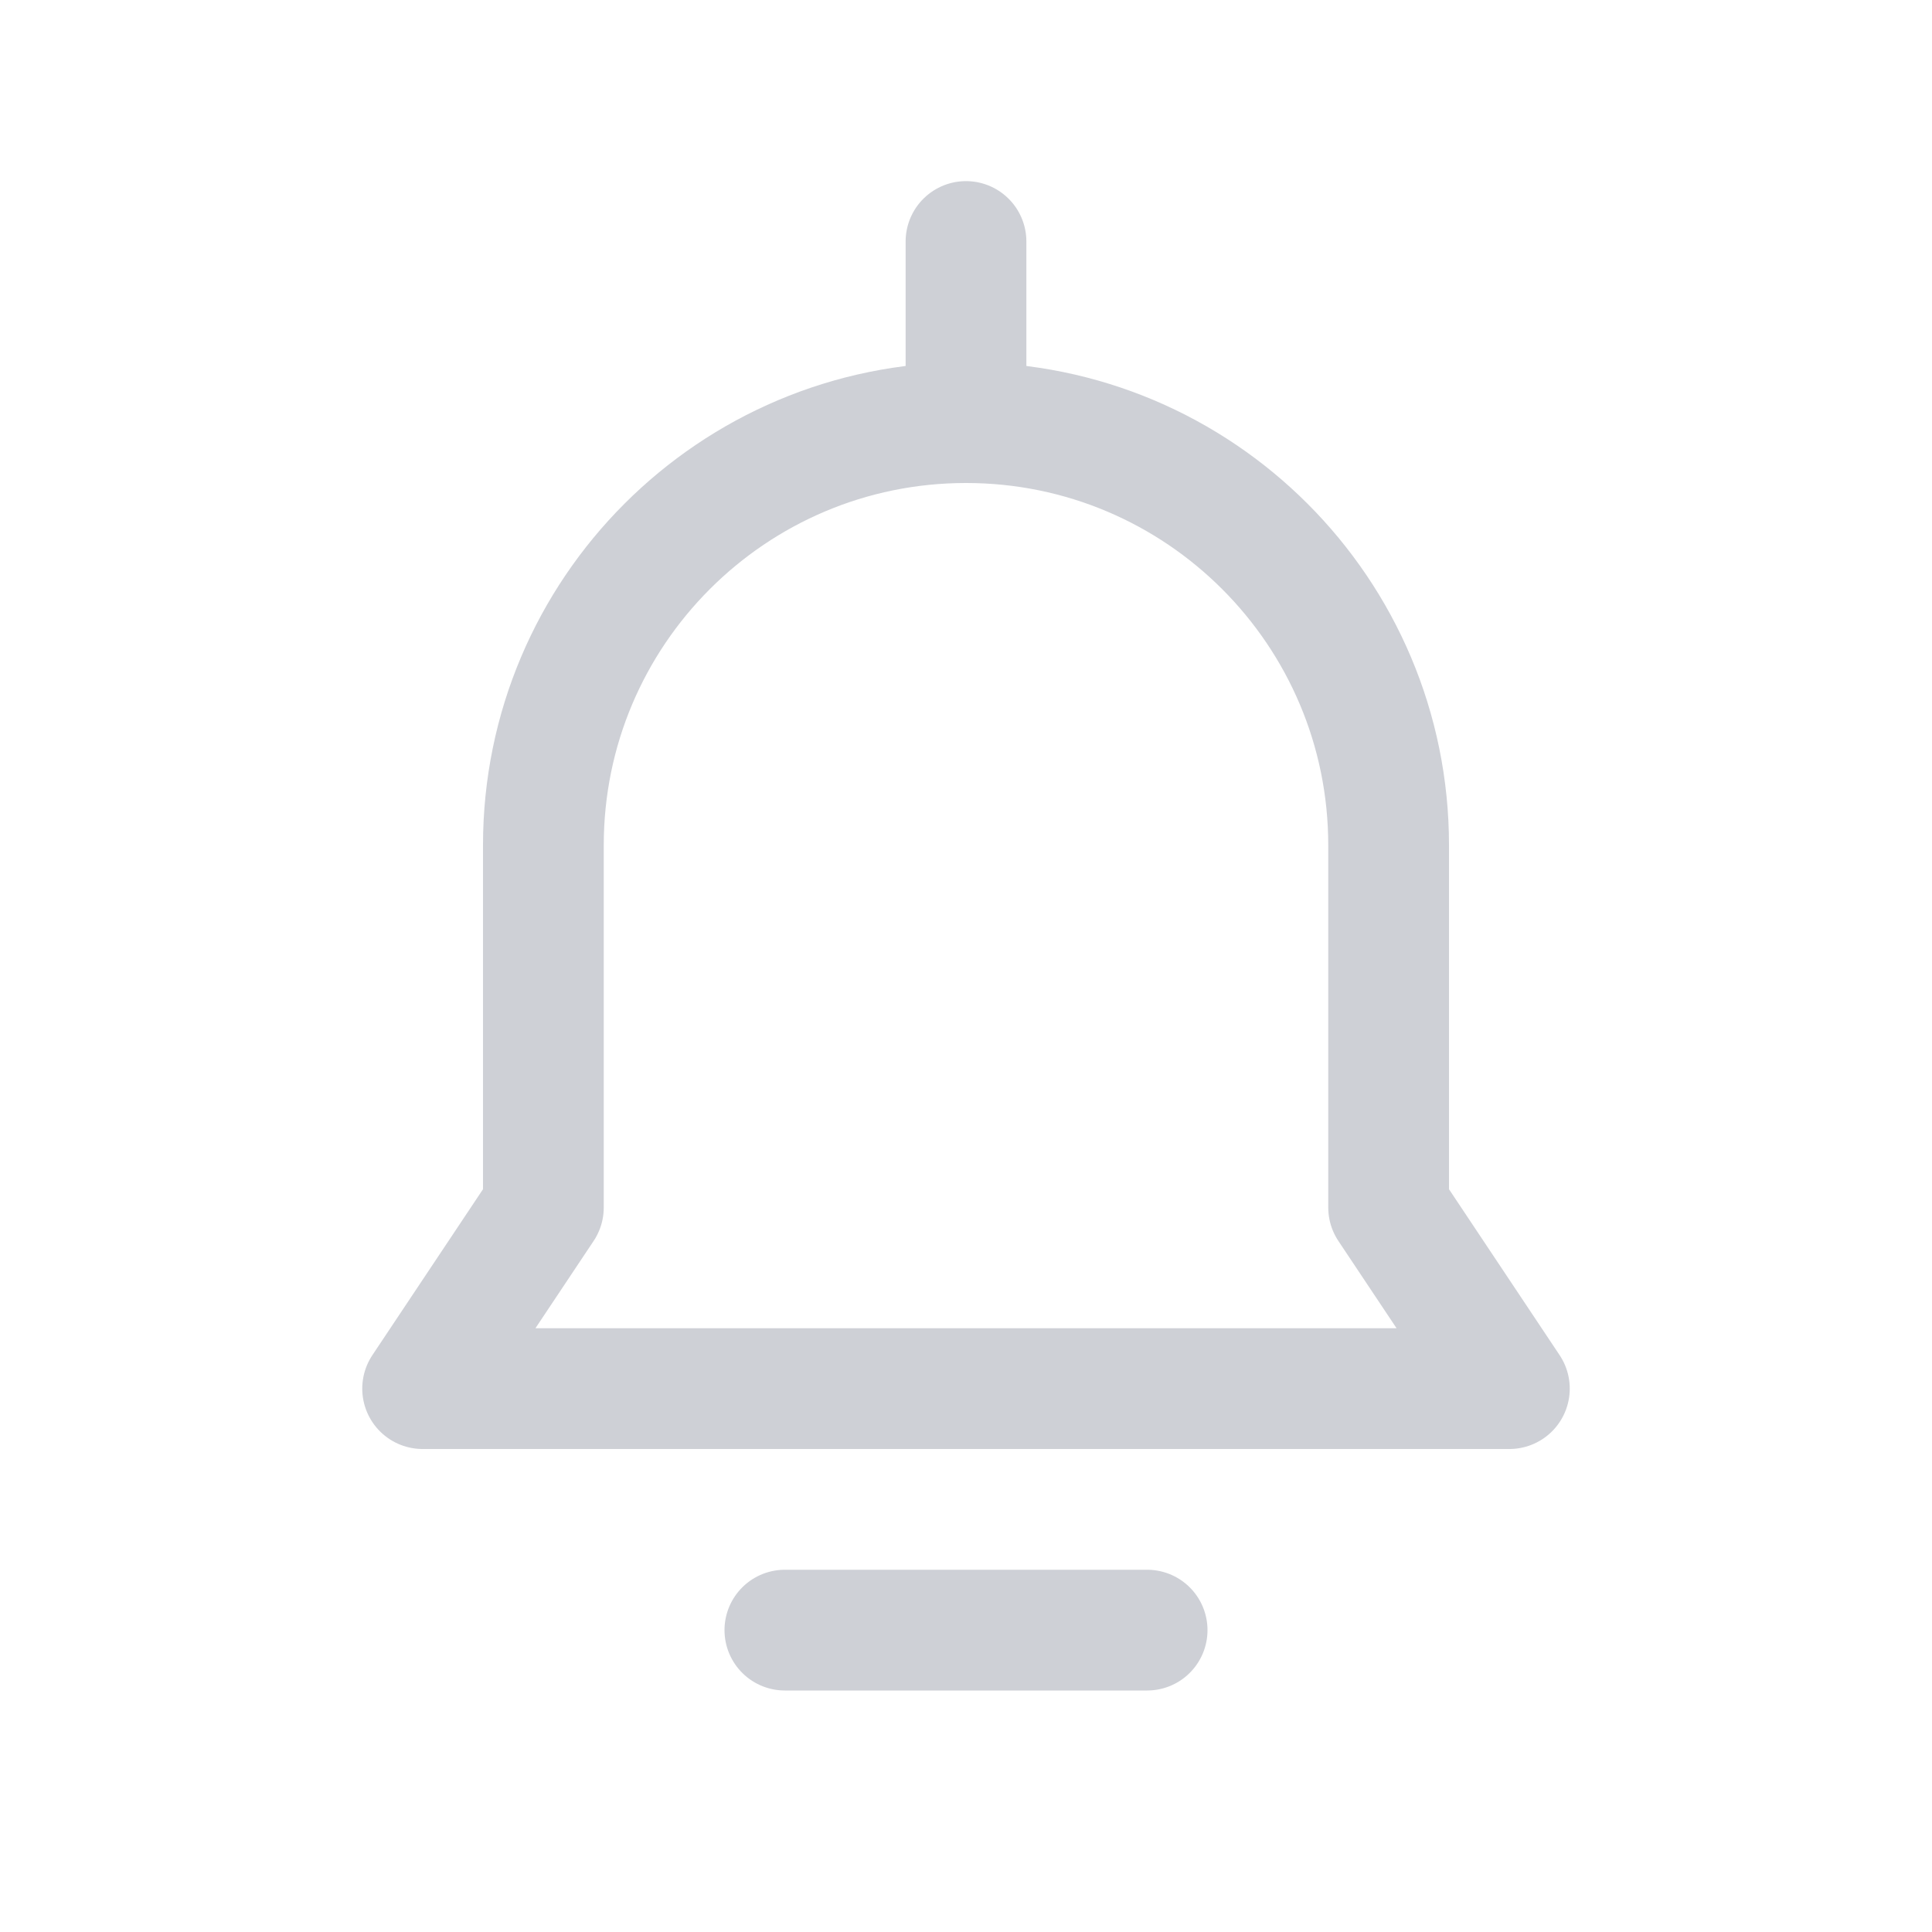
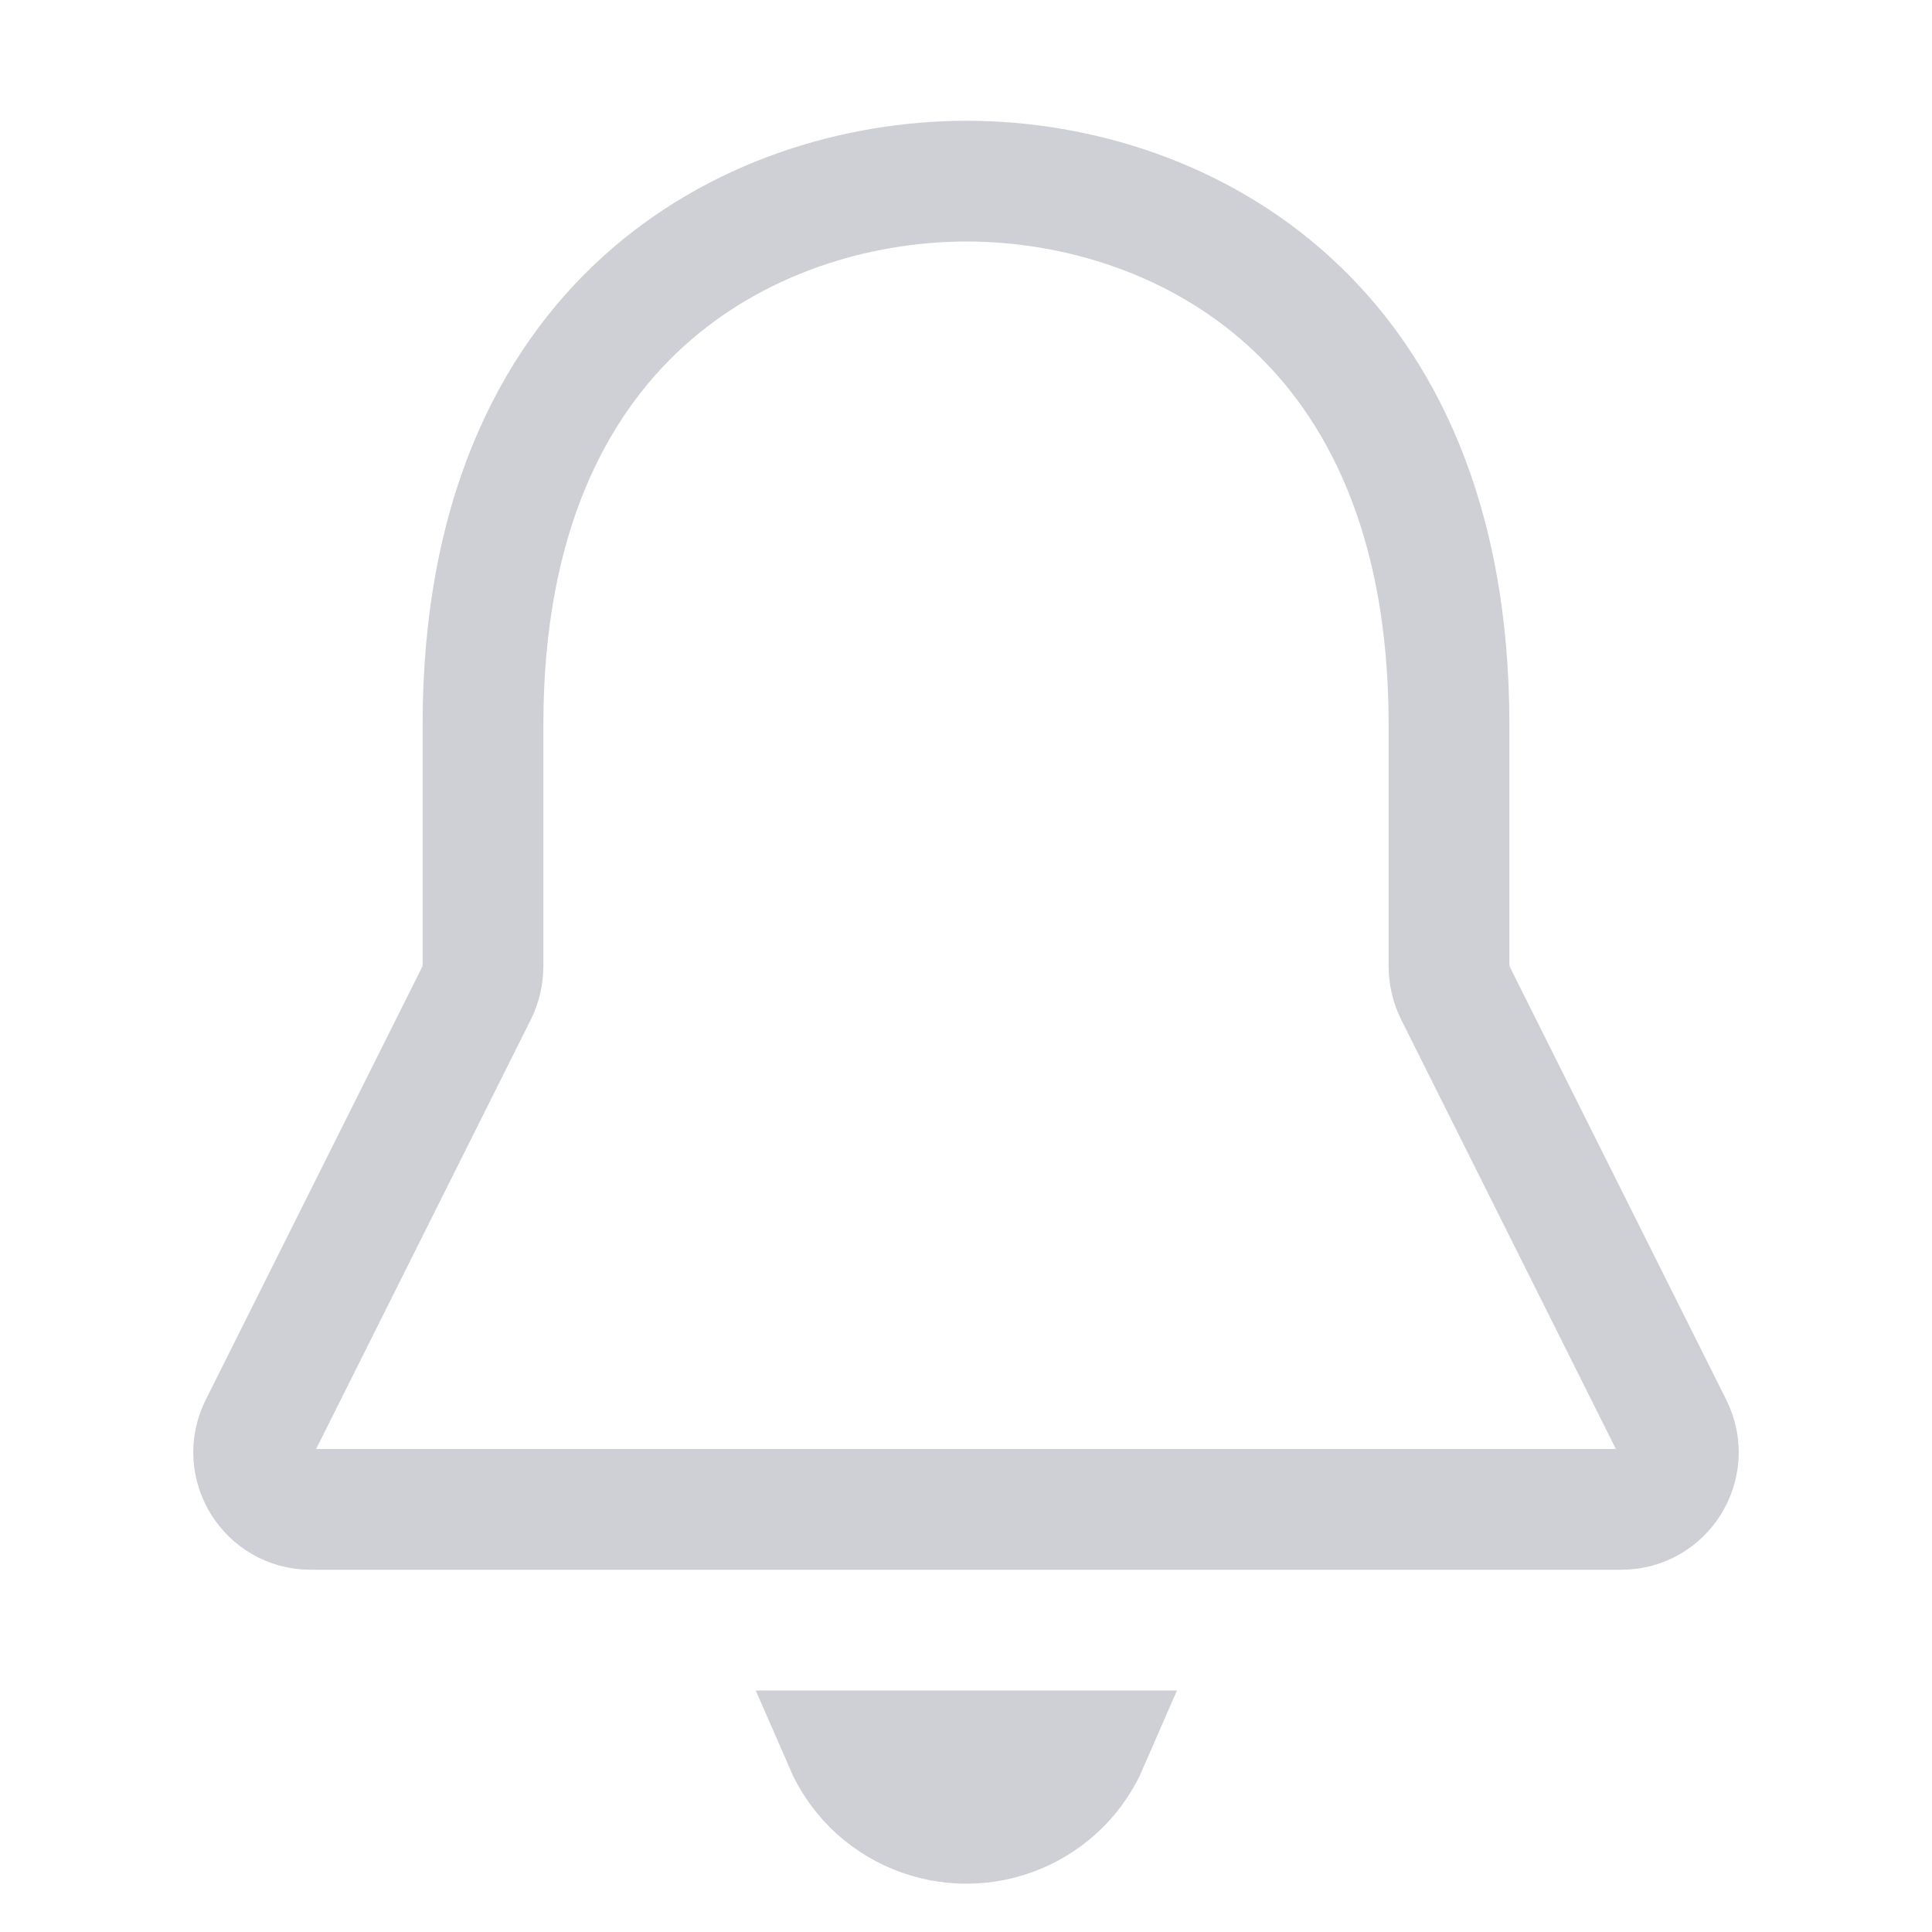
<svg xmlns="http://www.w3.org/2000/svg" width="16" height="16" viewBox="0 0 16 16" fill="none">
-   <path d="M4.5 7C4.5 5.067 6.067 3.5 8 3.5C9.933 3.5 11.5 5.067 11.5 7V10L12.5 11.5H3.5L4.5 10V7Z" stroke="#CED0D6" stroke-linejoin="round" />
-   <path d="M8 2V3.5" stroke="#CED0D6" stroke-linecap="round" />
-   <path d="M6.5 13.5H9.5" stroke="#CED0D6" stroke-linecap="round" />
+   <path d="M6.957 14.458H9.049C8.993 14.587 8.912 14.706 8.811 14.808C8.596 15.022 8.306 15.142 8.003 15.142C7.7 15.142 7.41 15.022 7.195 14.808C7.094 14.706 7.013 14.587 6.957 14.458Z" stroke="#CED0D6" stroke-width="0.916" />
+   <path d="M3.947 8.224C3.982 8.154 4 8.078 4 8V6C4 4.293 4.571 3.185 5.324 2.5C6.088 1.805 7.087 1.502 8.001 1.5L8.004 1.5L8.004 1.5L8.005 1.5H8.005L8.006 1.5L8.009 1.5C8.923 1.502 9.919 1.805 10.68 2.5C11.431 3.184 12 4.292 12 6V8C12 8.078 12.018 8.154 12.053 8.224L13.849 11.816C14.006 12.13 13.778 12.5 13.427 12.5H2.573C2.222 12.5 1.994 12.13 2.151 11.816L3.947 8.224Z" stroke="#CED0D6" stroke-linejoin="round" />
</svg>
